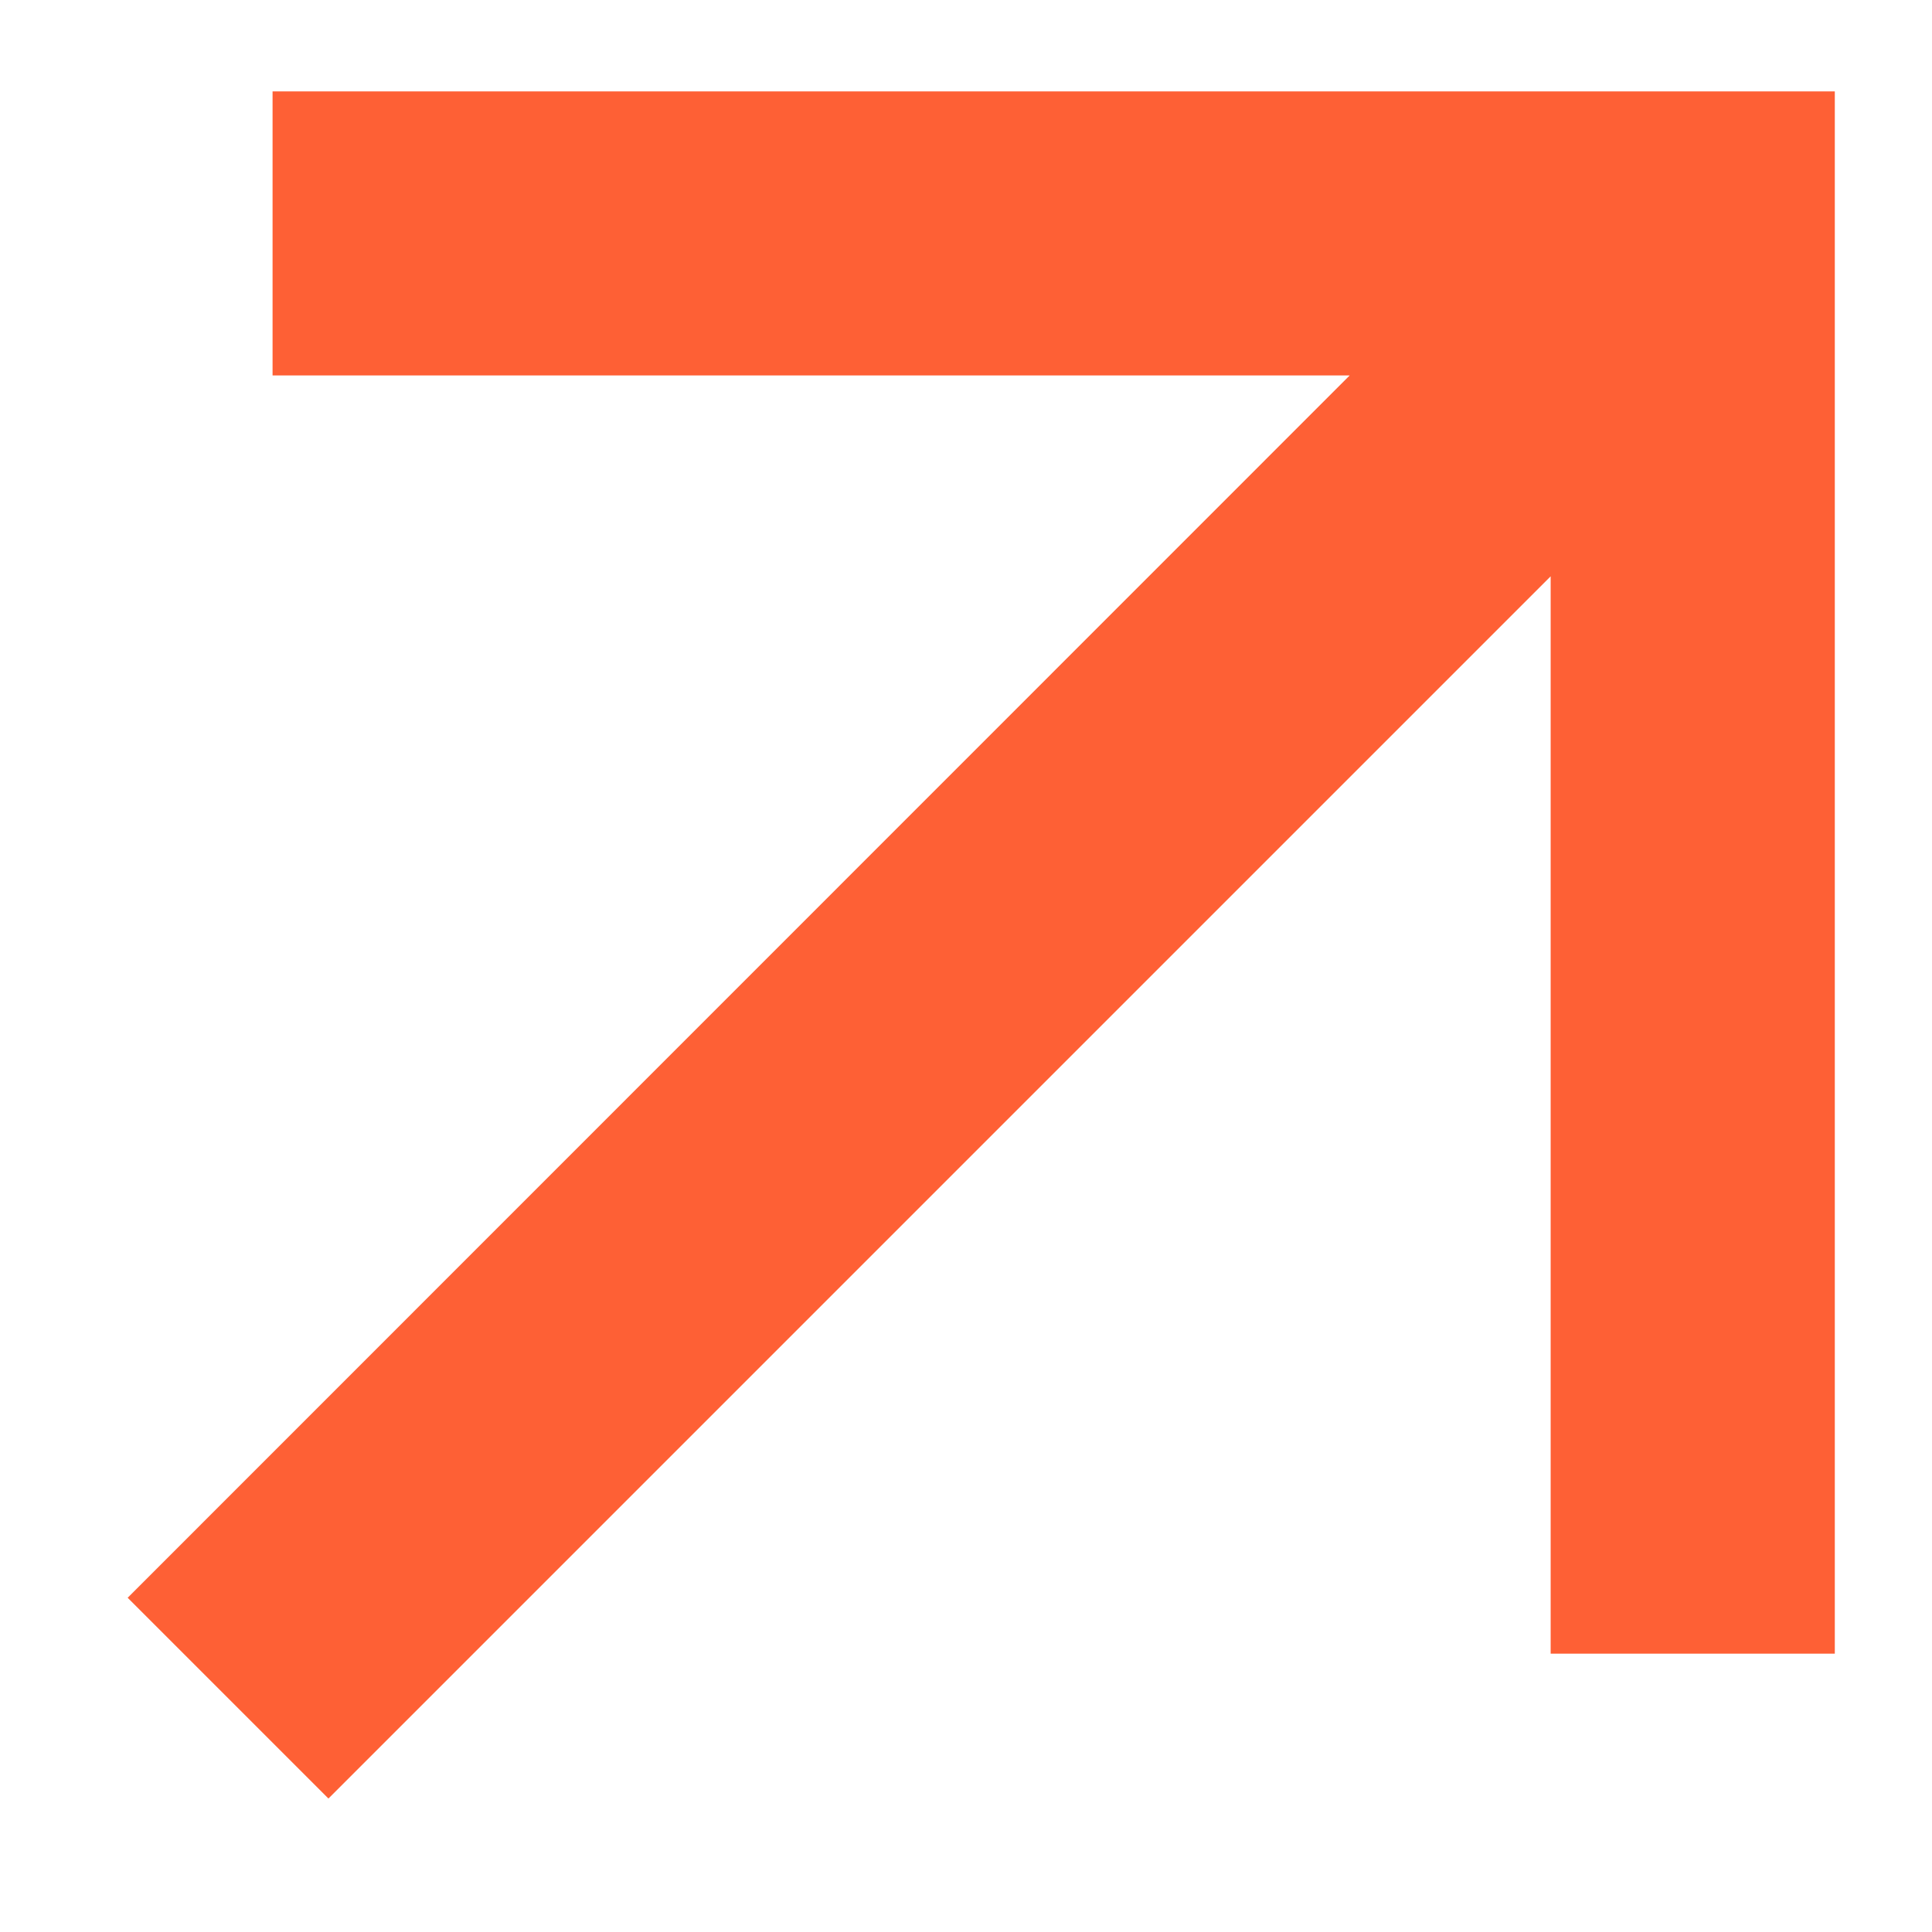
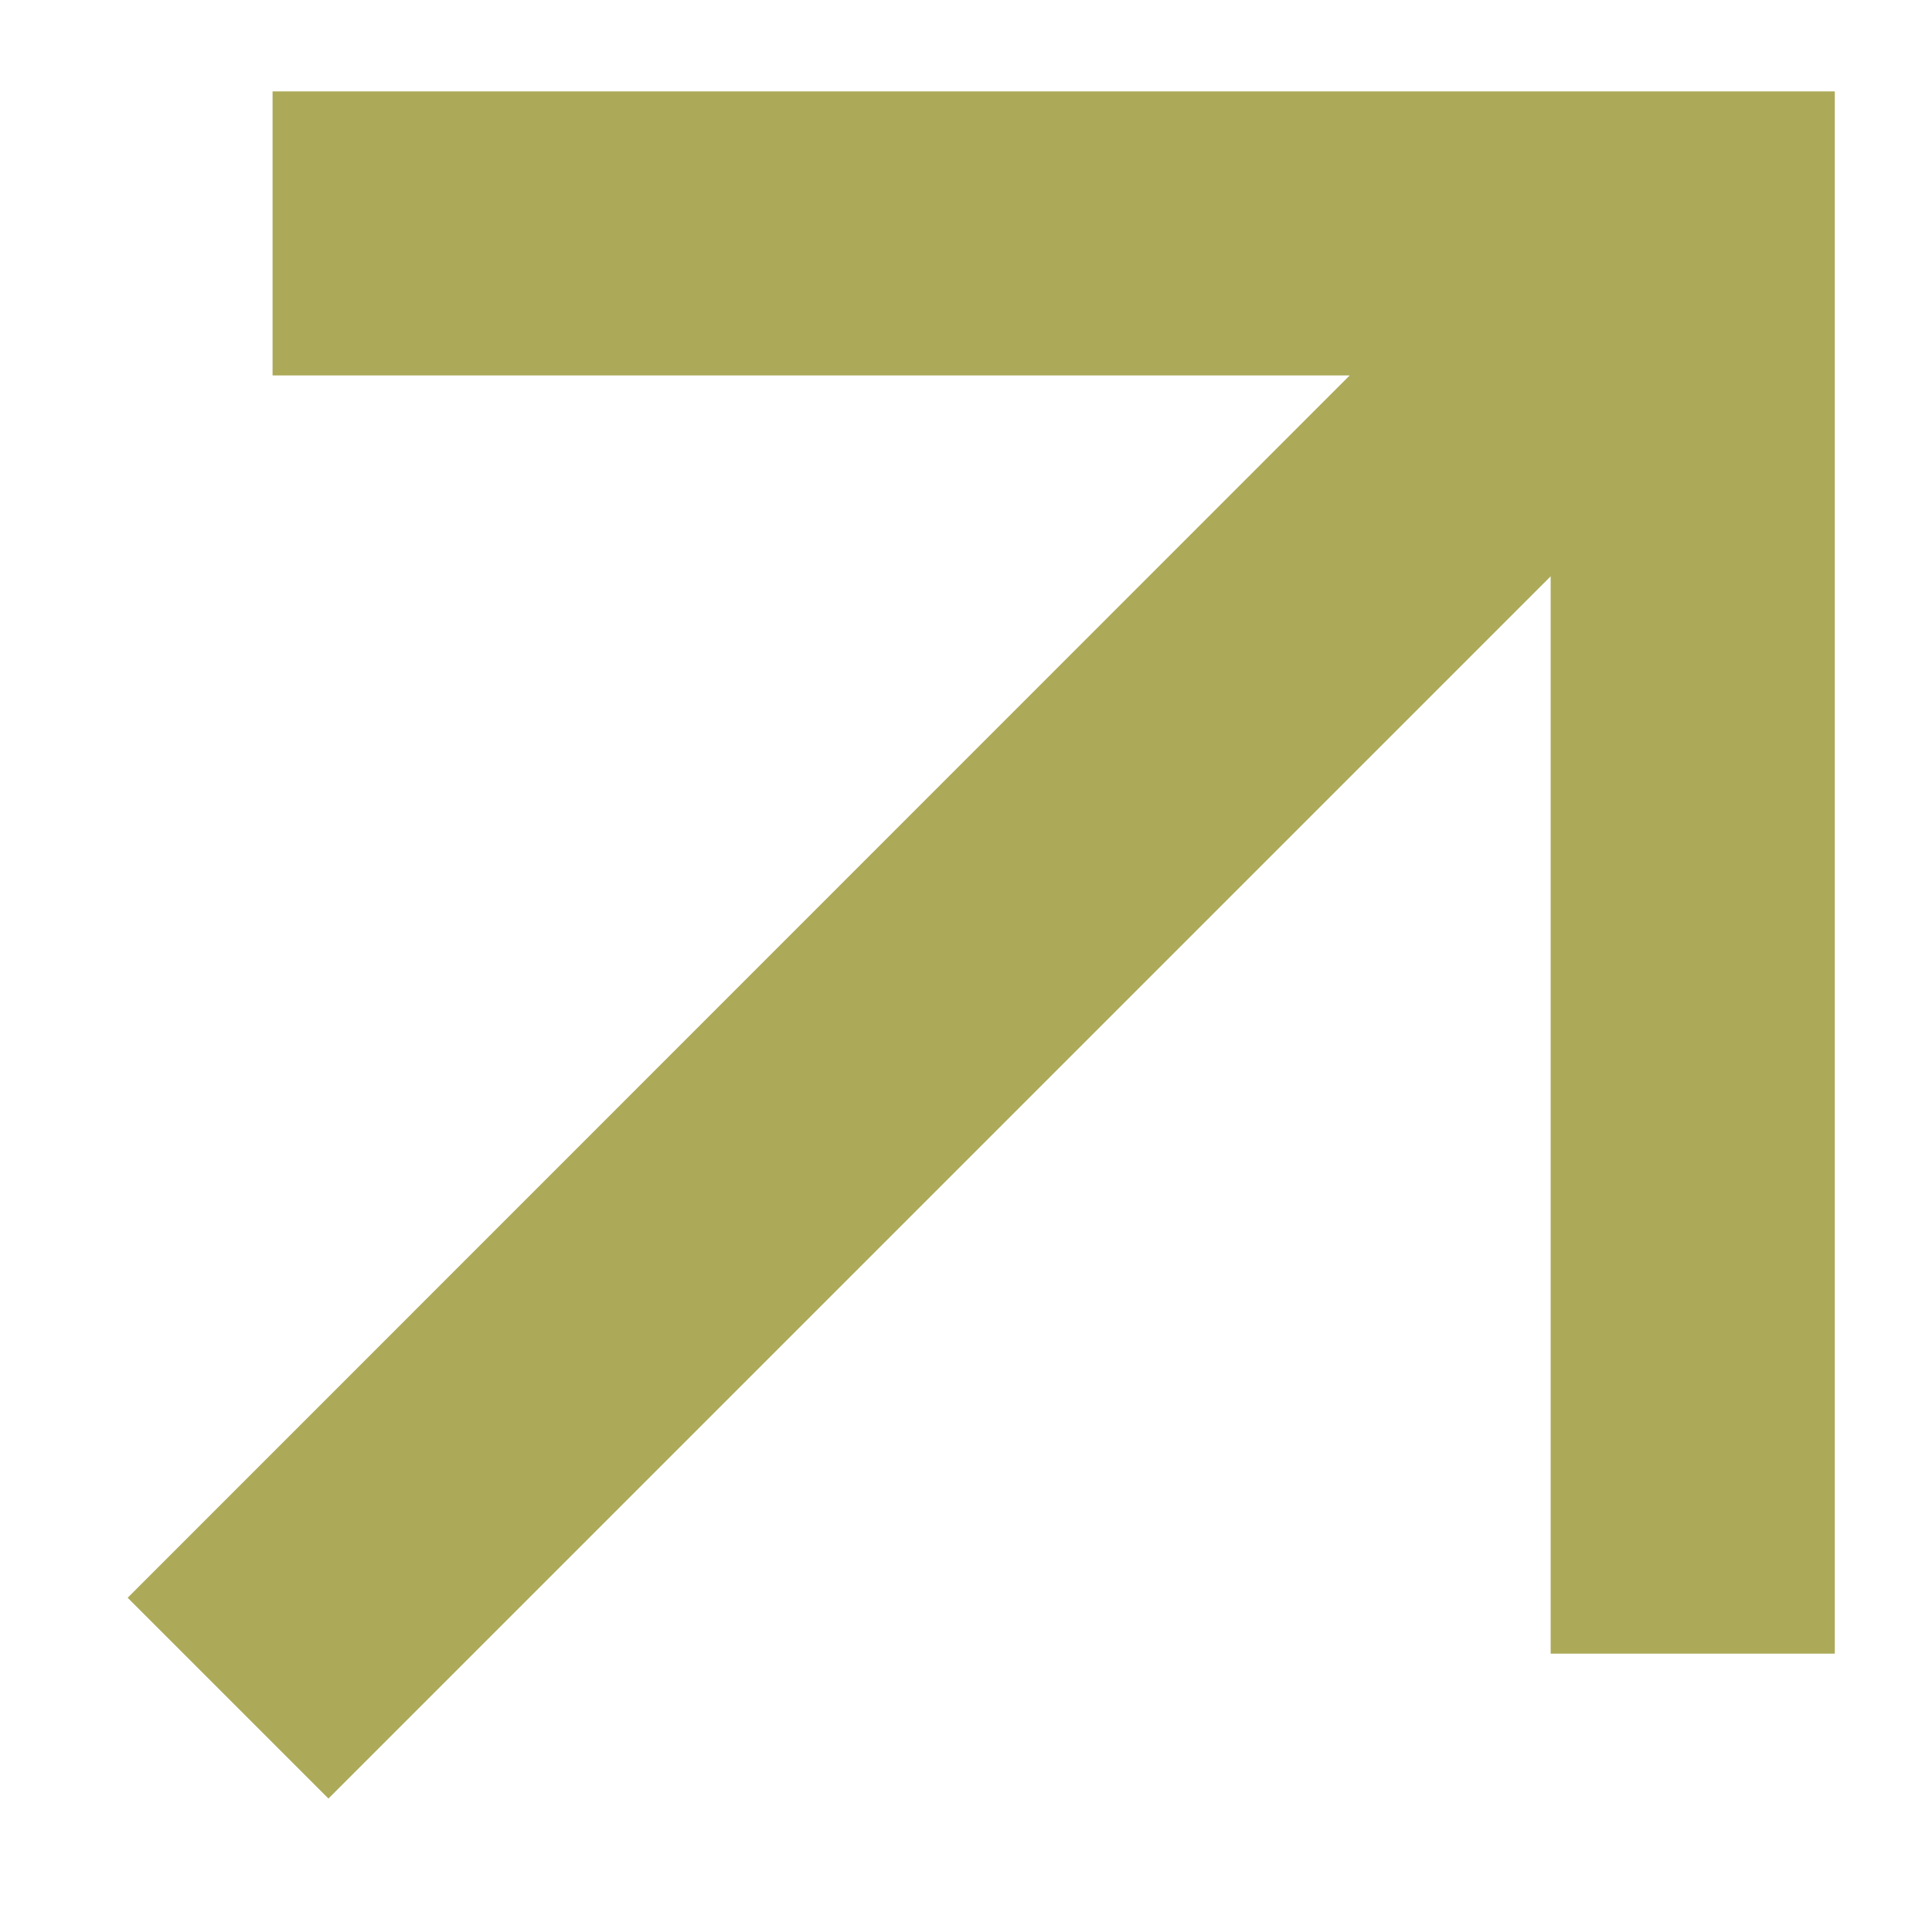
<svg xmlns="http://www.w3.org/2000/svg" width="13" height="13" viewBox="0 0 13 13" fill="none">
-   <path d="M10.434 3.878L2.21 12.102L0.859 10.751L9.082 2.526H1.834V0.615H12.346V11.127H10.434V3.878Z" fill="#FE6035" />
+   <path d="M10.434 3.878L2.21 12.102L0.859 10.751L9.082 2.526H1.834V0.615H12.346V11.127H10.434V3.878Z" fill="#acaa59" />
</svg>
